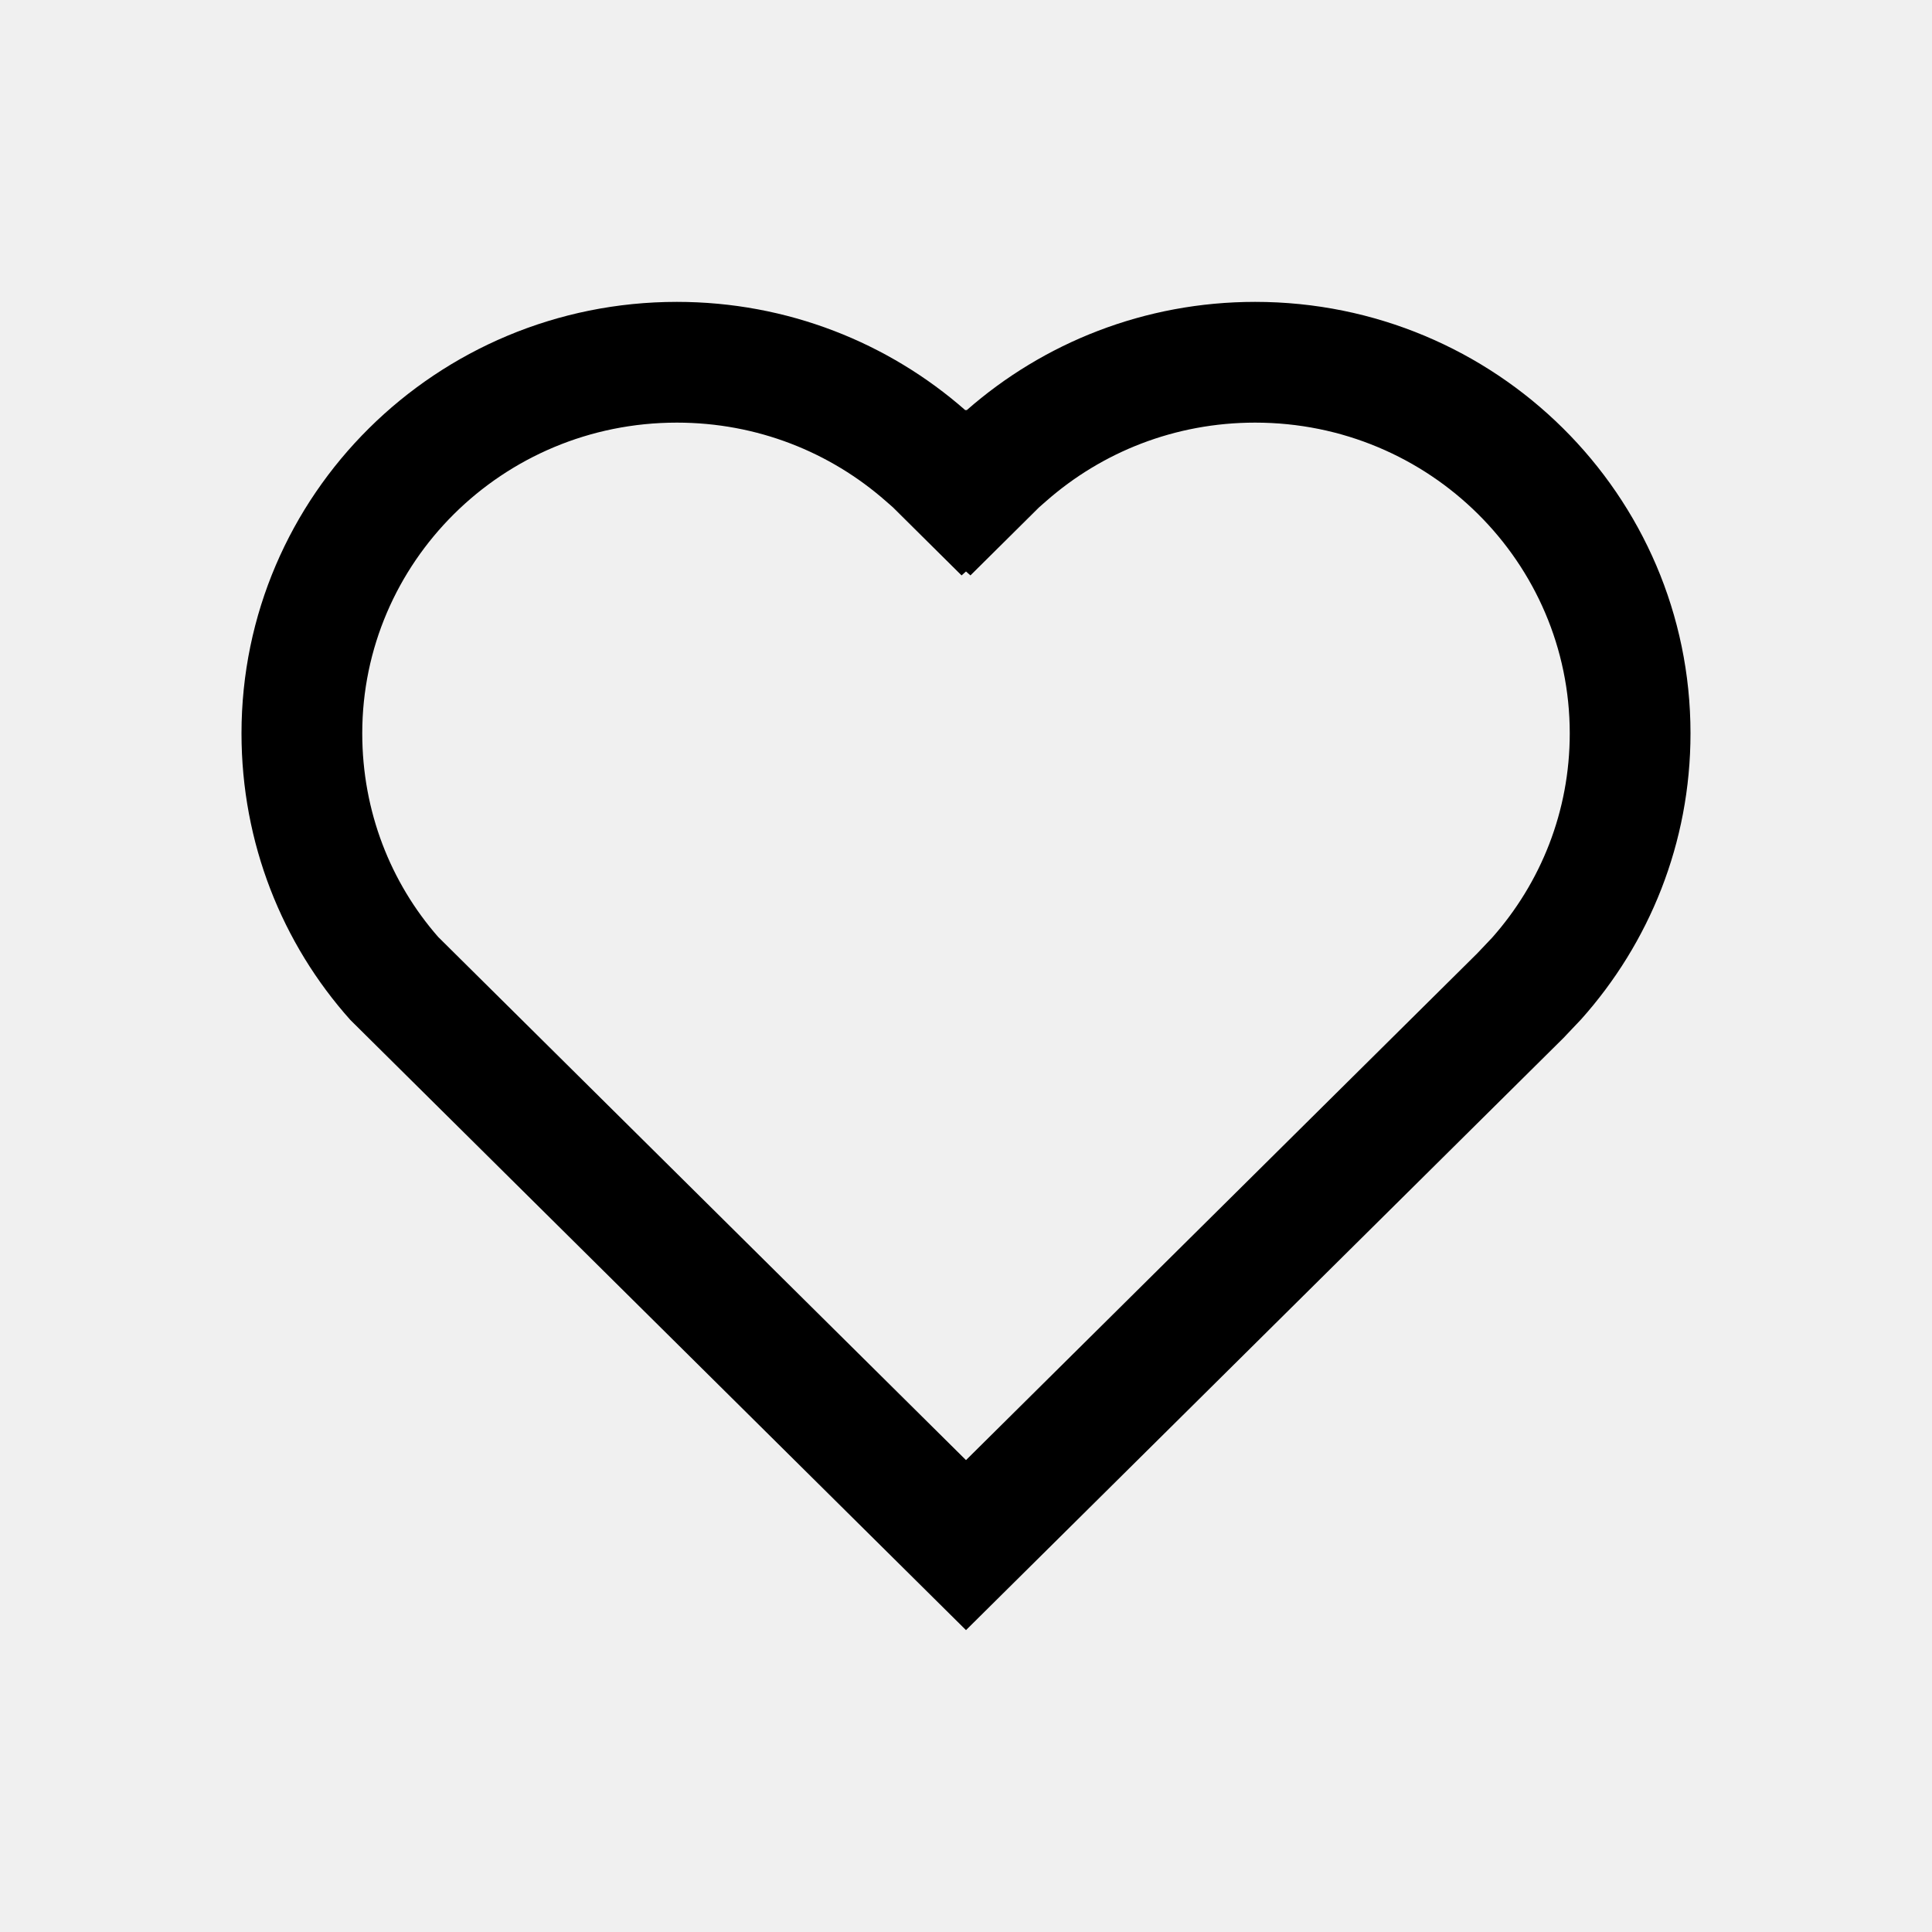
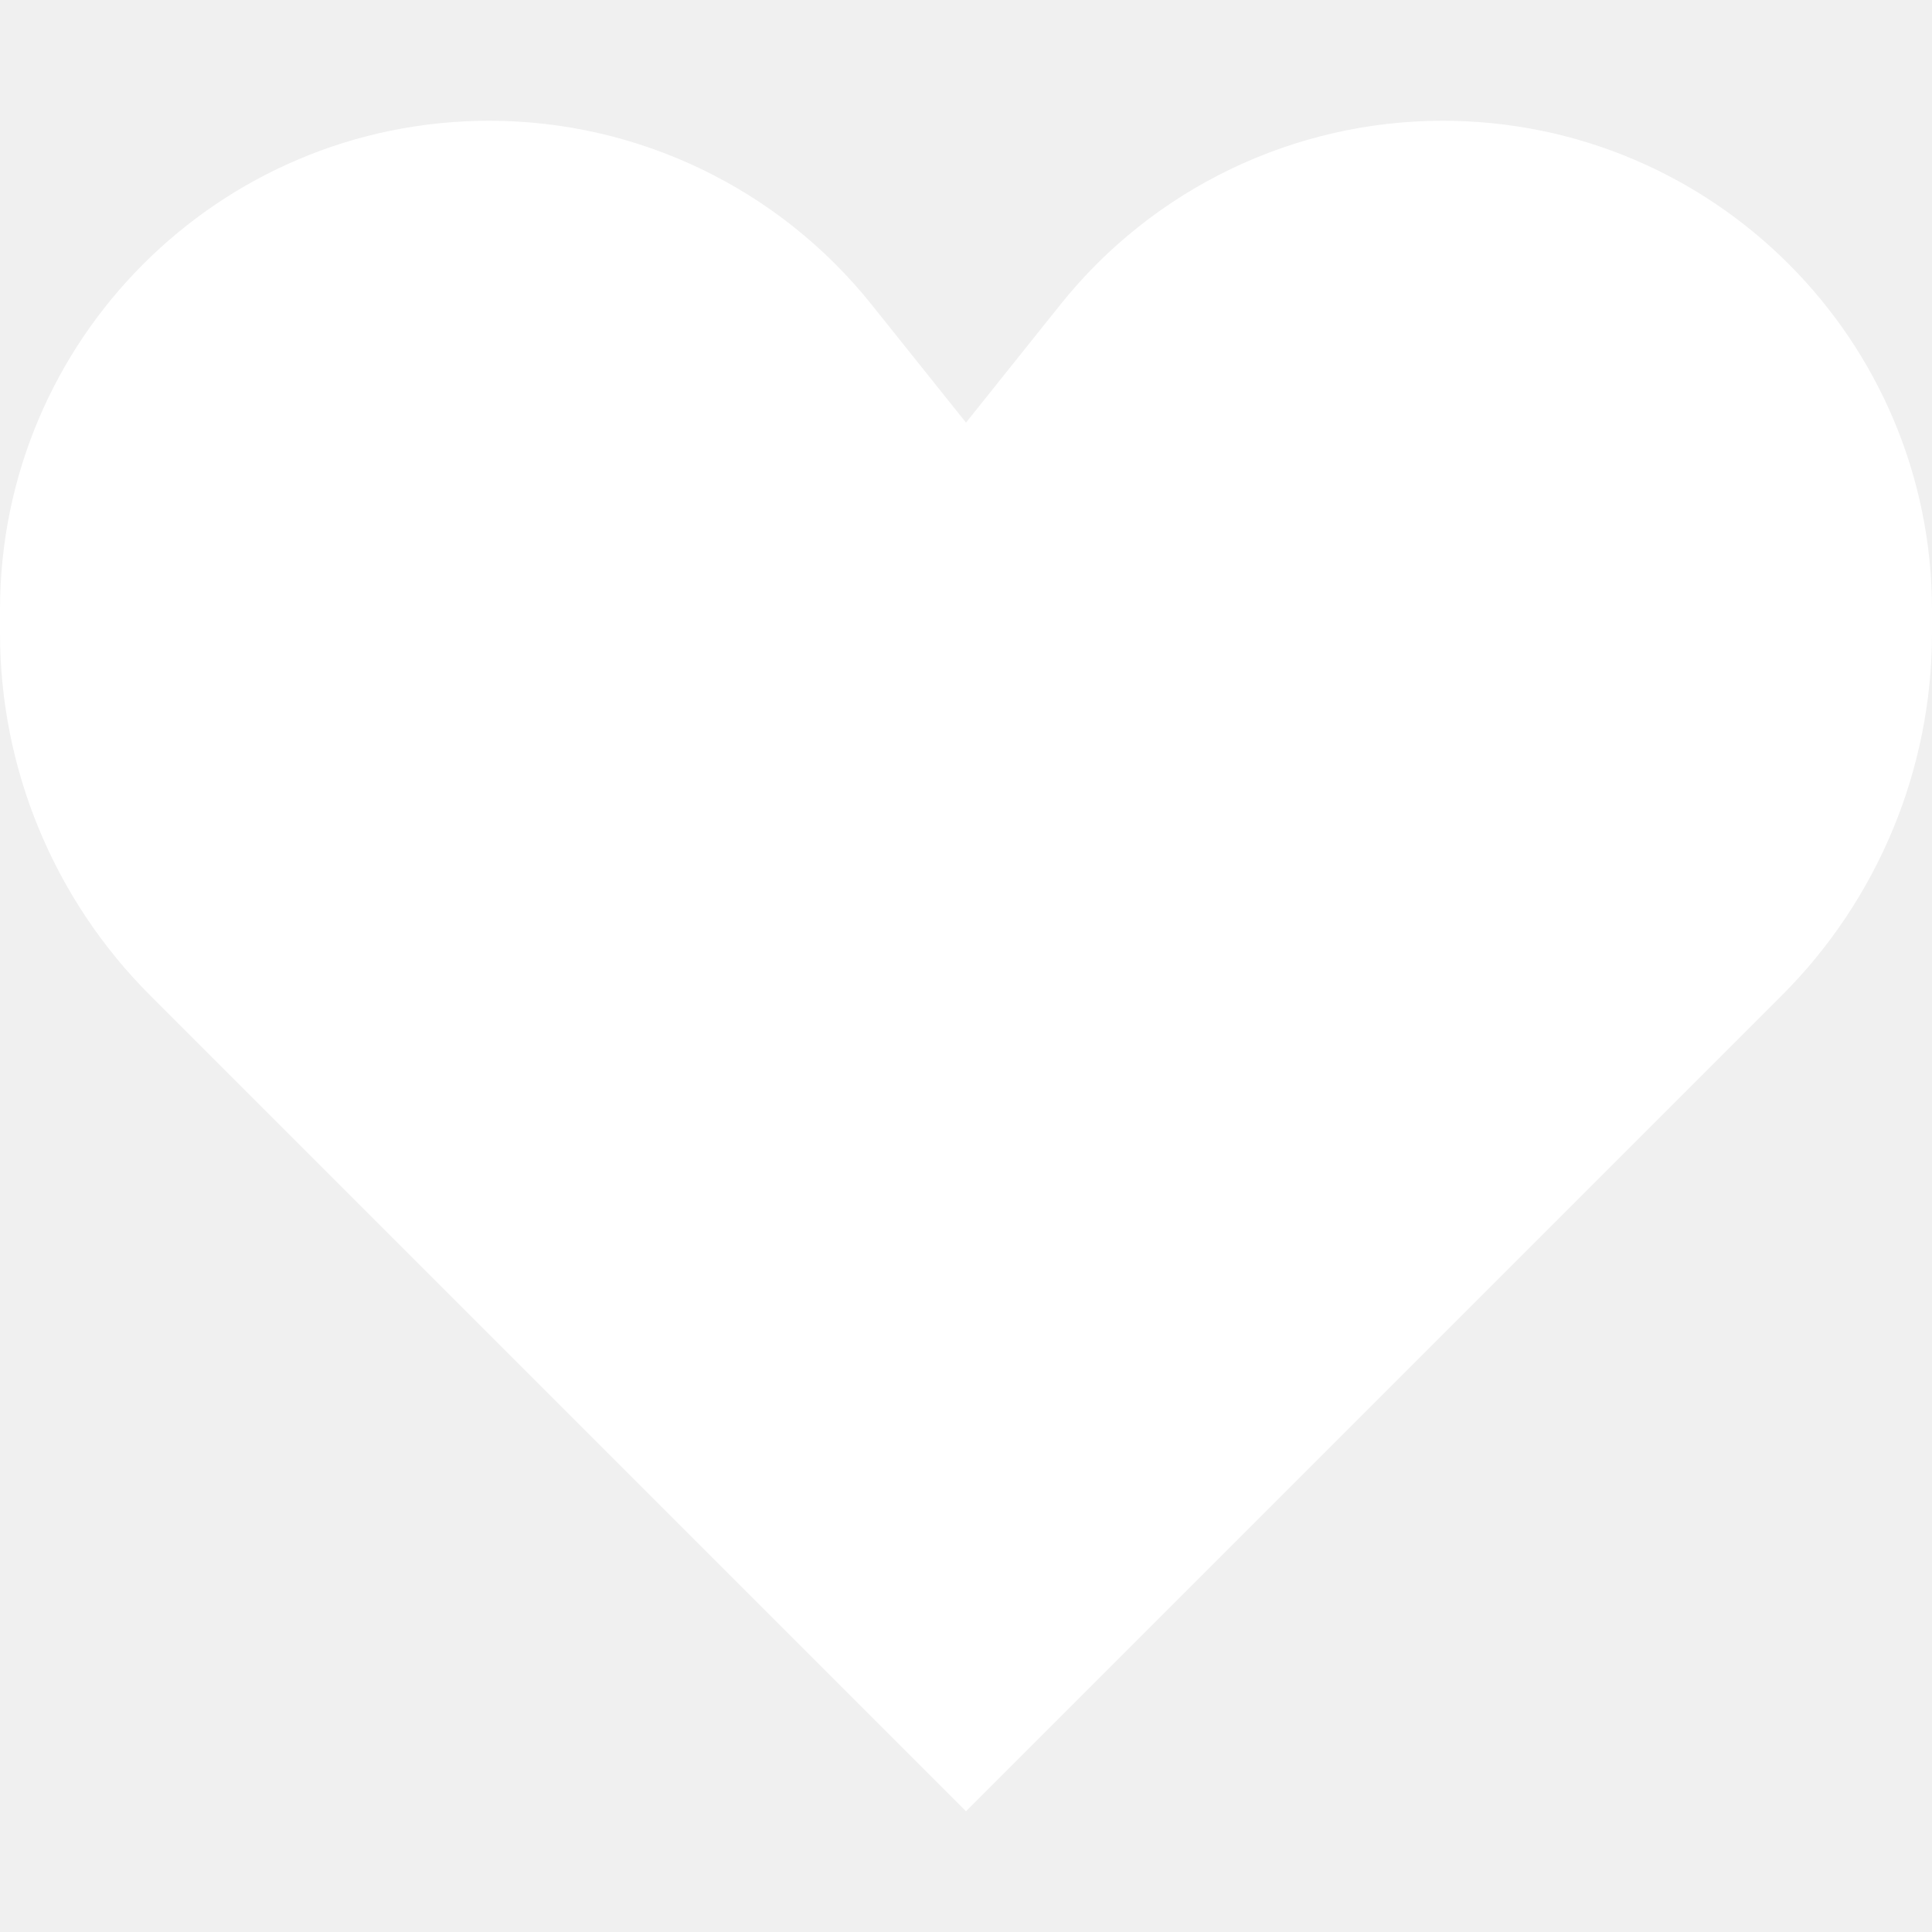
- <svg xmlns="http://www.w3.org/2000/svg" width="800px" height="800px" viewBox="0 0 24 24" fill="none">
-   <path fill-rule="evenodd" clip-rule="evenodd" d="M11.993 5.097C11.039 4.259 9.783 3.75 8.408 3.75C5.421 3.75 3 6.15 3 9.11C3 10.473 3.506 11.724 4.352 12.67L12 20.25L19.422 12.894L19.641 12.663C20.487 11.717 21 10.473 21 9.11C21 6.15 18.579 3.75 15.592 3.75C14.217 3.75 12.961 4.259 12.007 5.097L12 5.09L11.993 5.097ZM12 7.099L12.055 7.148L12.908 6.302L12.997 6.224C13.687 5.618 14.593 5.25 15.592 5.25C17.763 5.25 19.5 6.991 19.5 9.11C19.5 10.081 19.139 10.967 18.536 11.648L18.349 11.845L12 18.138L5.443 11.639C4.854 10.966 4.5 10.081 4.5 9.11C4.5 6.991 6.237 5.25 8.408 5.25C9.407 5.25 10.313 5.618 11.003 6.224L11.092 6.302L11.945 7.148L12 7.099Z" fill="#000000" />
+ <svg xmlns="http://www.w3.org/2000/svg" width="800px" height="800px" viewBox="0 0 16 16" fill="none">
+   <path d="M1.243 8.243L8 15L14.757 8.243C15.553 7.447 16 6.368 16 5.243V5.052C16 2.814 14.186 1 11.948 1C10.717 1 9.552 1.56 8.783 2.521L8 3.5L7.217 2.521C6.448 1.56 5.283 1 4.052 1C1.814 1 0 2.814 0 5.052V5.243C0 6.368 0.447 7.447 1.243 8.243Z" fill="#FFFFFF" />
</svg>
